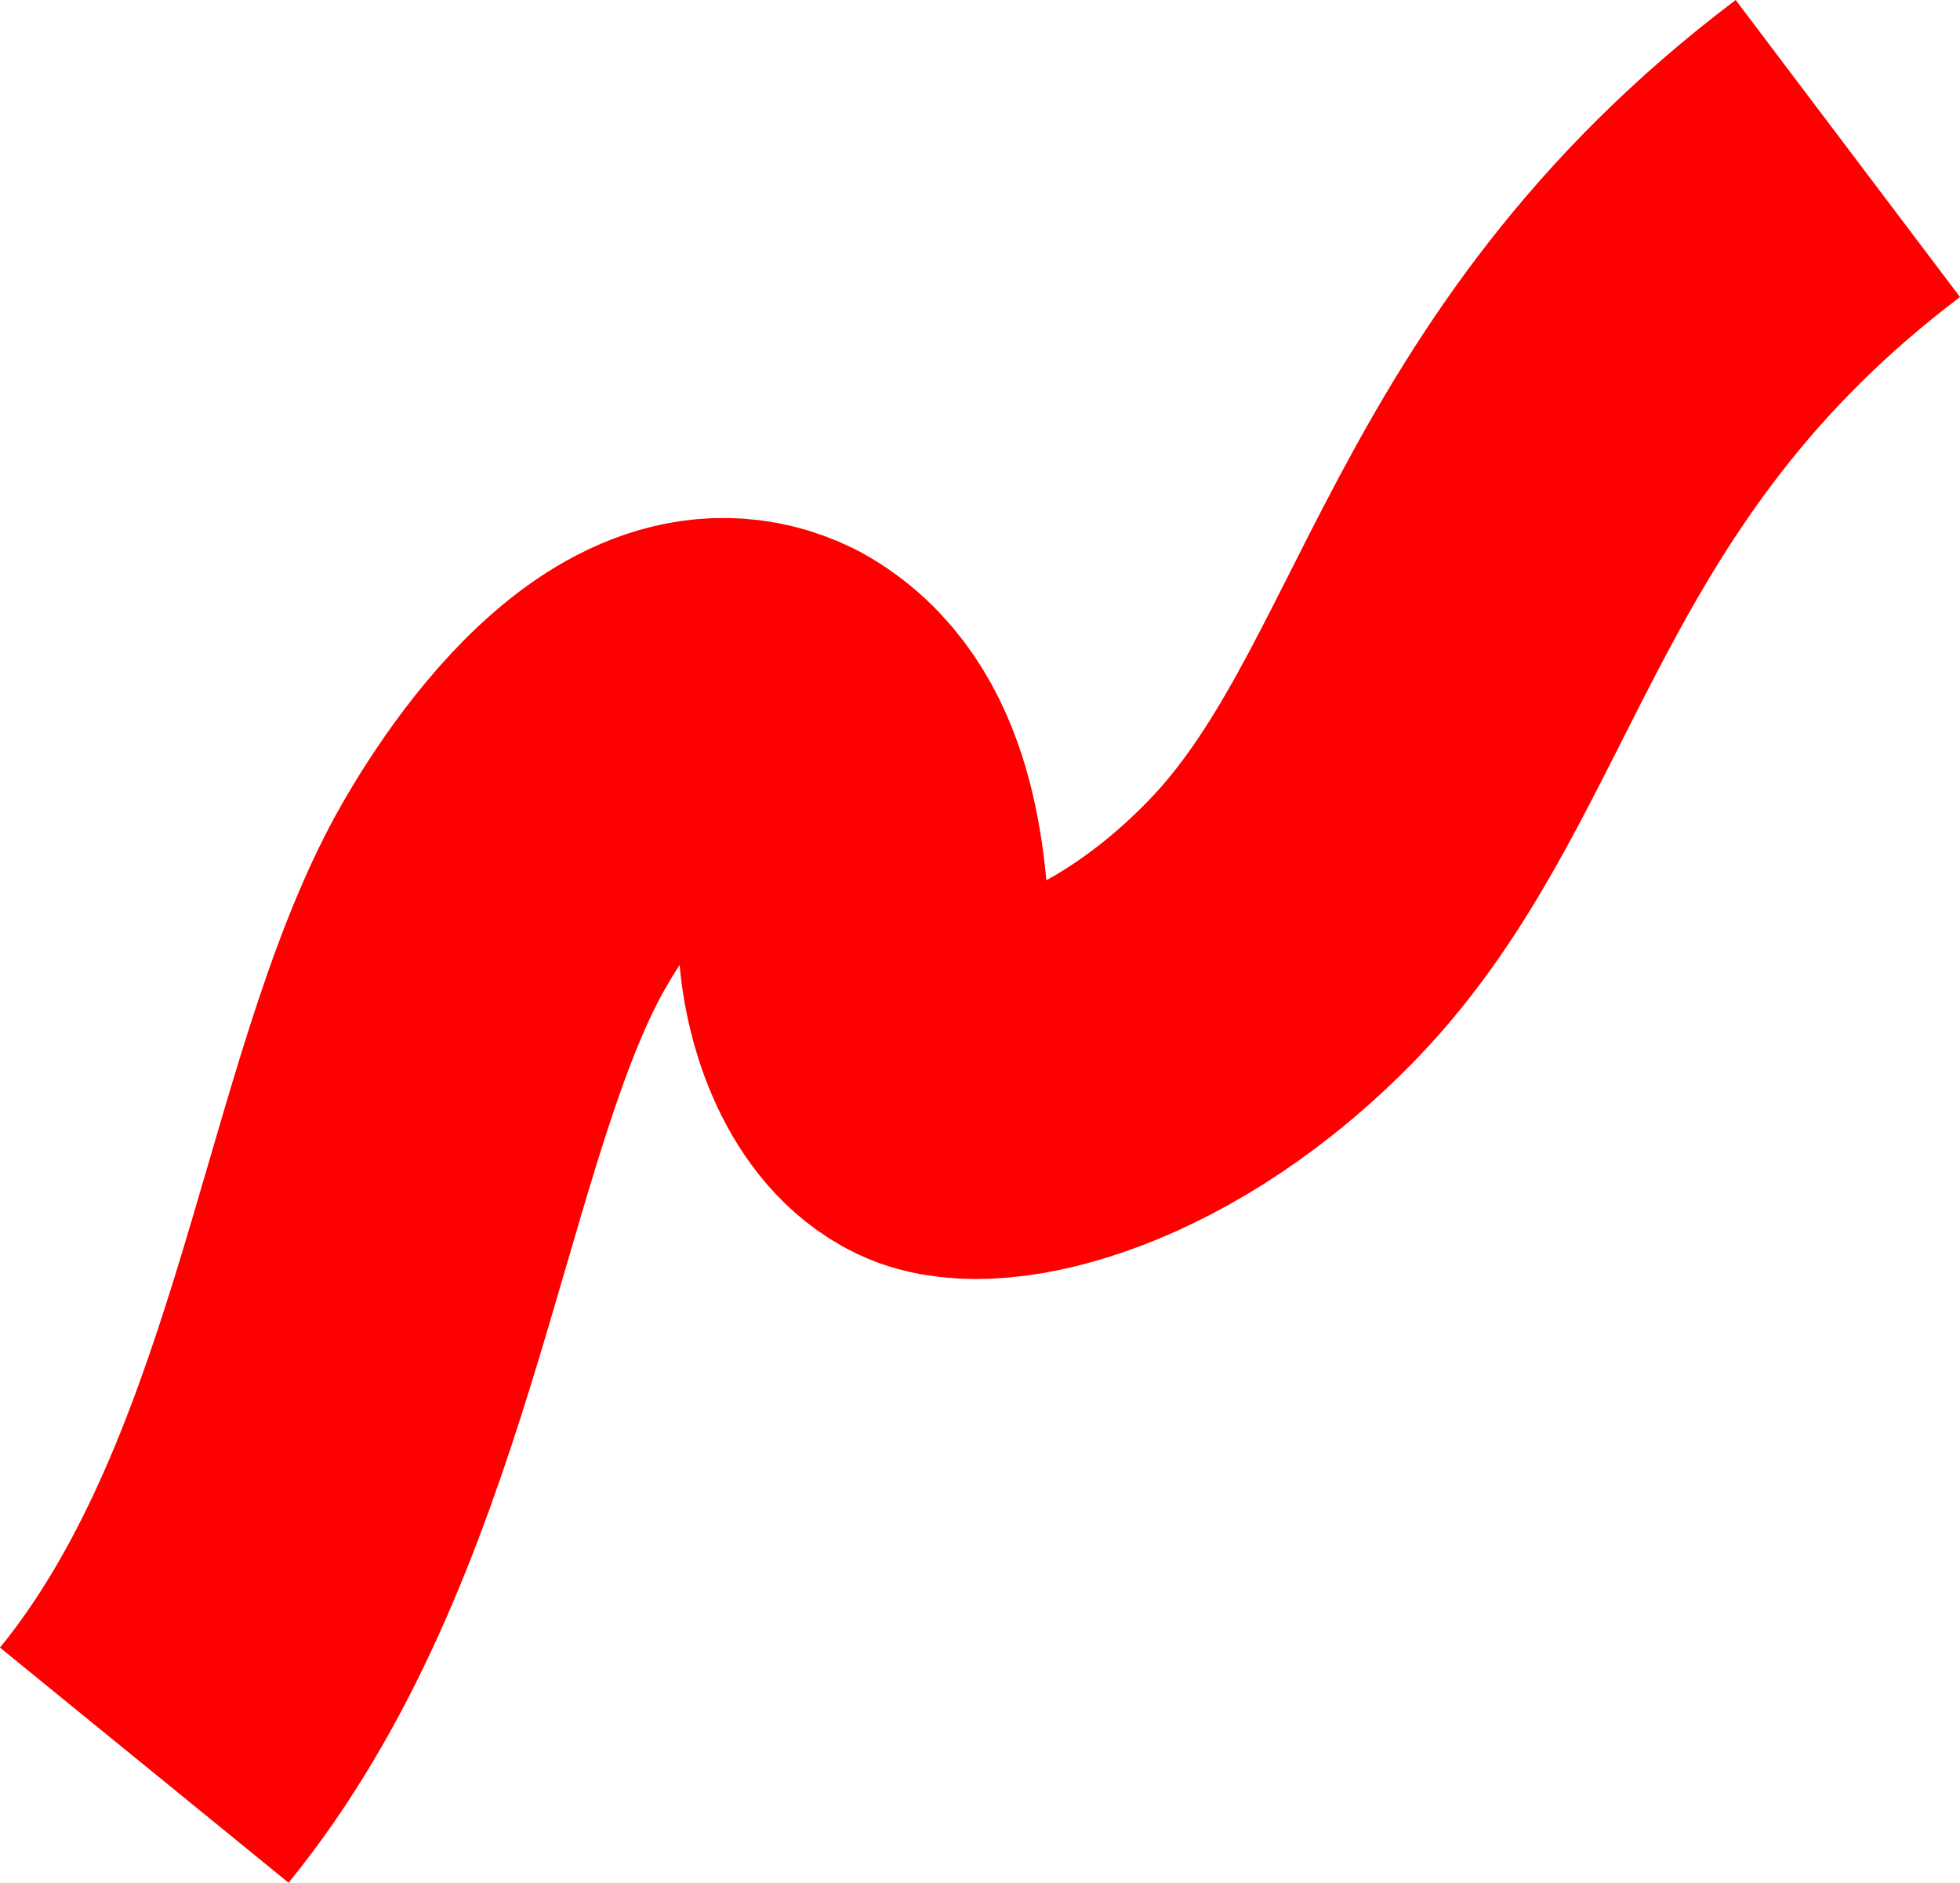
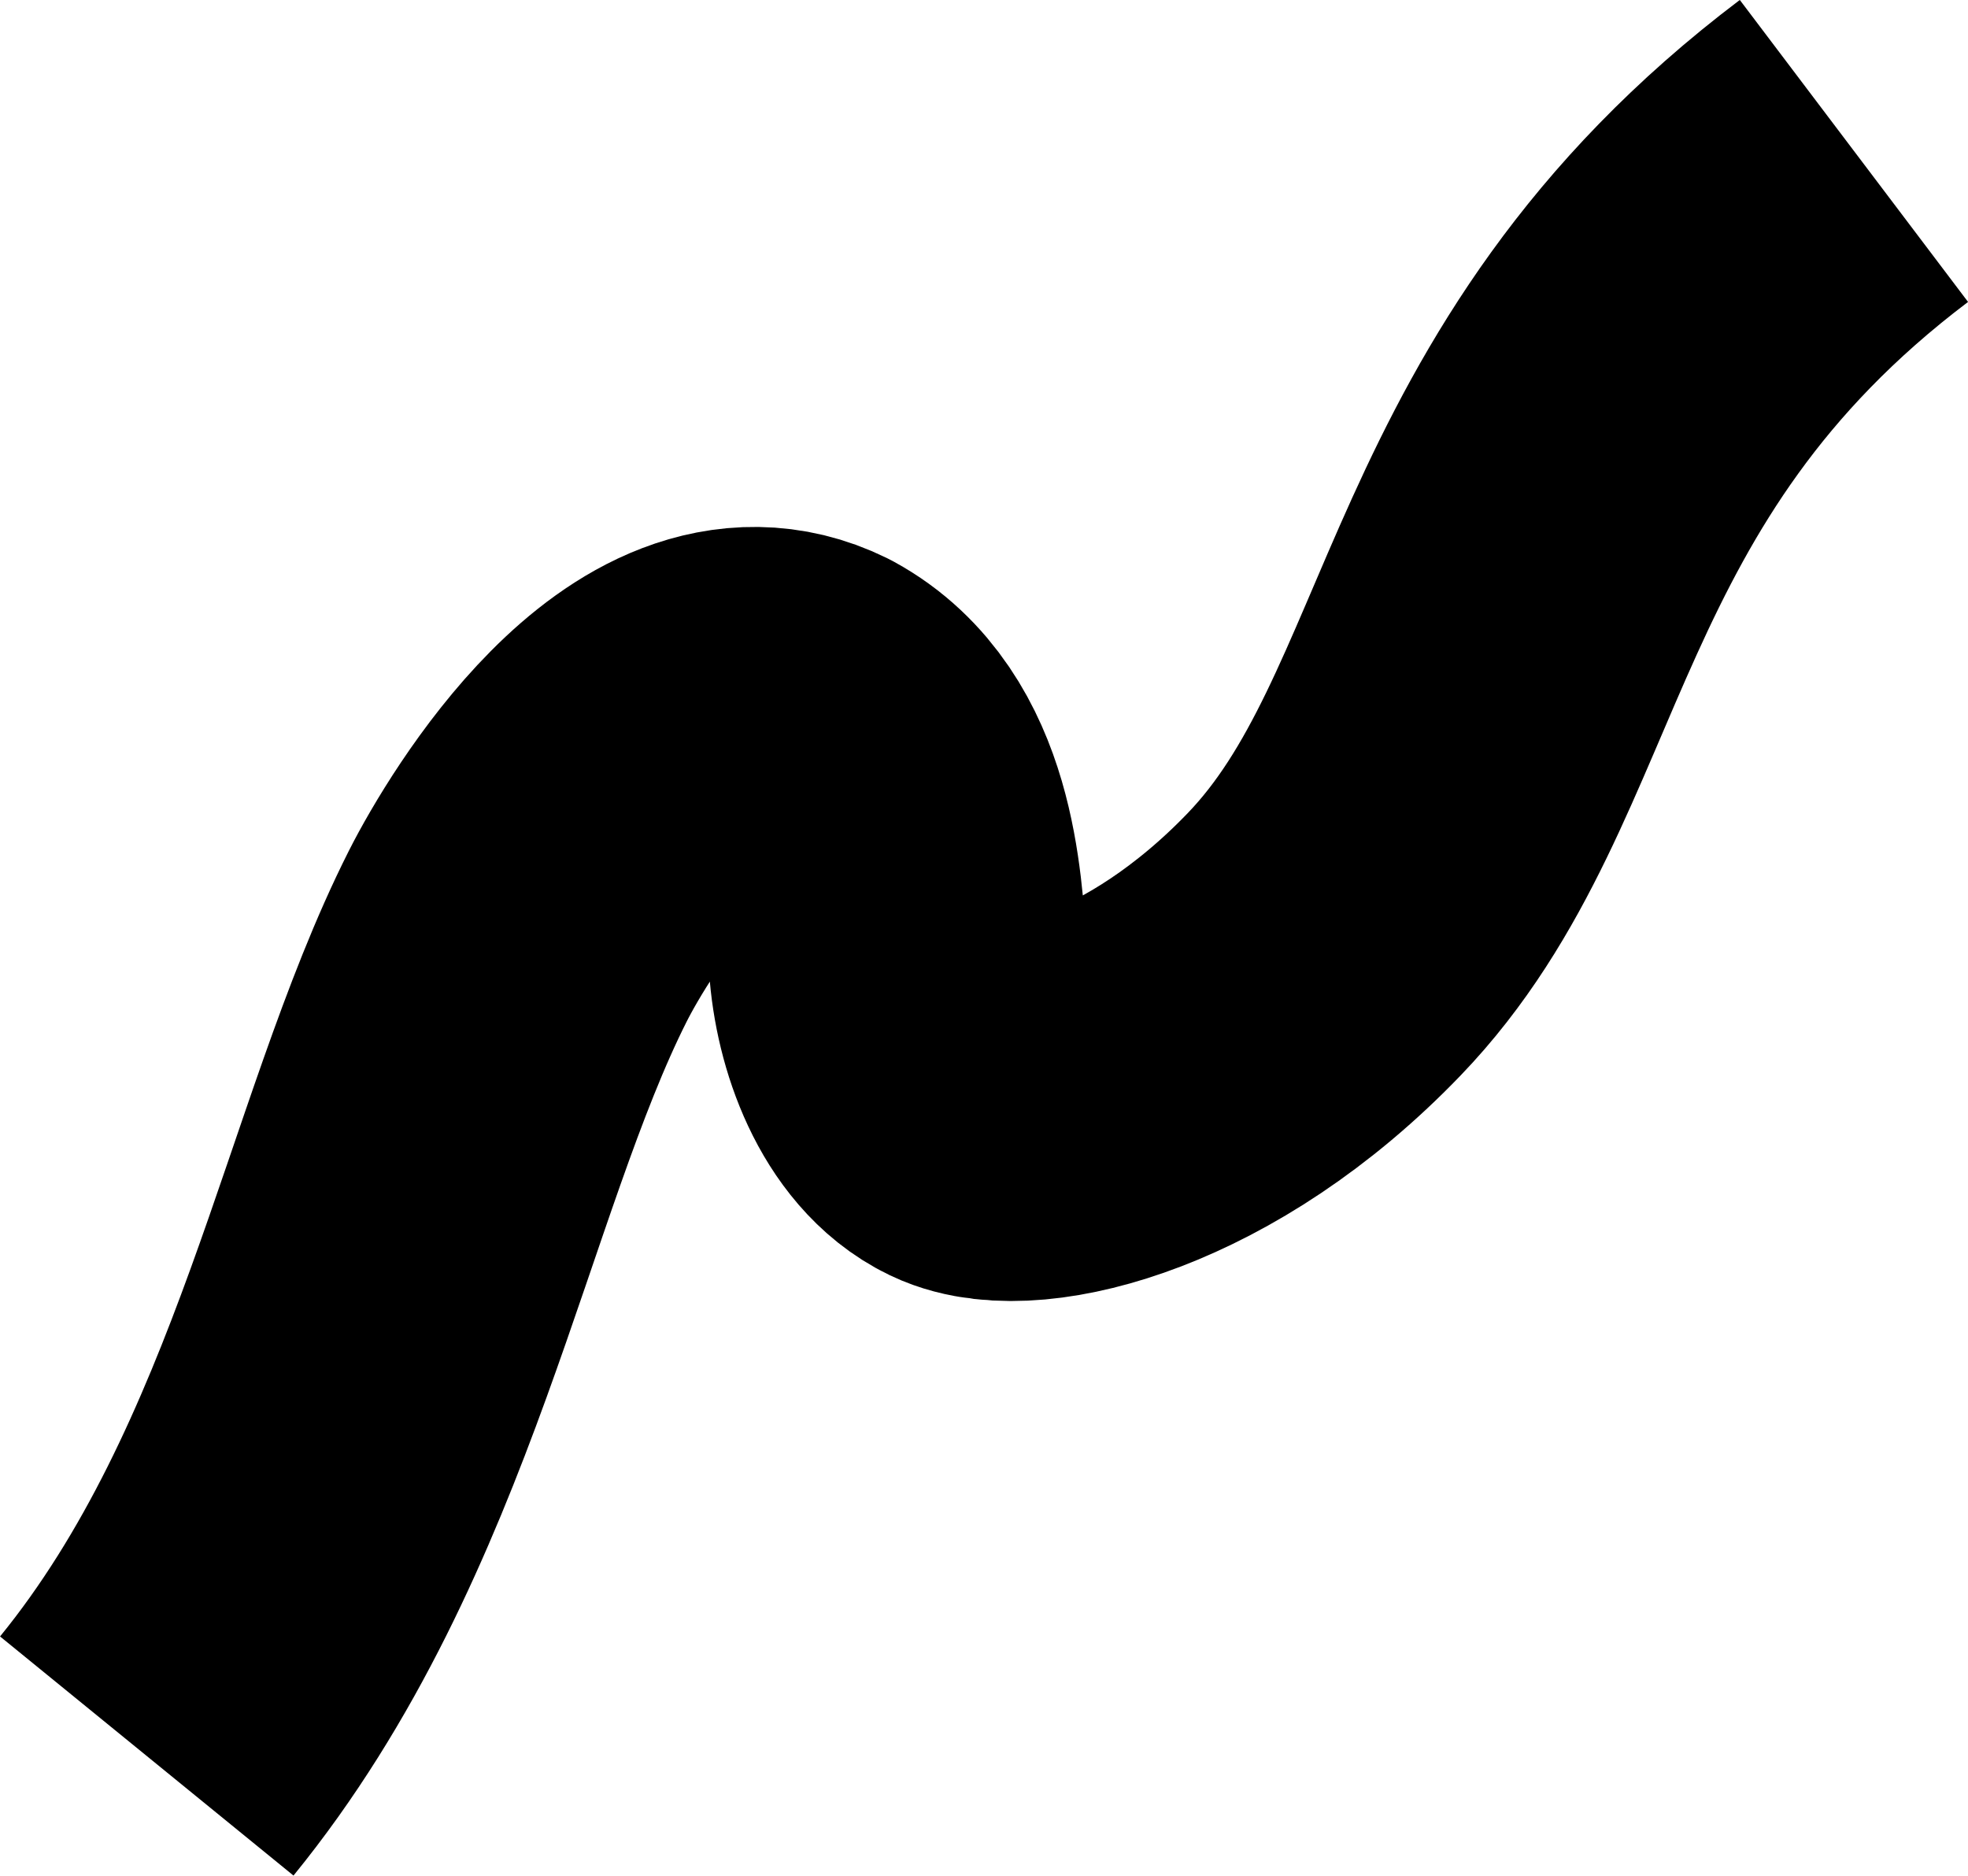
- <svg xmlns="http://www.w3.org/2000/svg" viewBox="0 0 1053.07 1011.63">
+ <svg xmlns="http://www.w3.org/2000/svg" viewBox="0 0 1039.84 990.92">
  <defs>
-     <style>.cls-1{fill:none;stroke:red;stroke-linejoin:round;stroke-width:200px;}</style>
+     <style>.cls-1{fill:none;stroke:#000;stroke-linejoin:round;stroke-width:200px;}</style>
  </defs>
  <g id="레이어_2" data-name="레이어 2">
-     <g id="레이어_6" data-name="레이어 6">
-       <path class="cls-1" d="M77.52,948.47c110-135,127-337,186.08-453.93,17.32-34.28,83.92-143.07,150.92-110.07,44,24,47.6,84.77,50,122,2,31,15.42,65.64,39,77,27,13,110.31-5.68,186.29-84.67,101-105,111-274,303-419" />
+     <g id="SHAPE">
+       <path id="LOGO_Shape" class="cls-1" d="M77.55,927.78c110-135,137-316.13,196-433.1,17.32-34.29,83.9-143.13,150.88-110.12,44,24,47.58,84.81,50,122.05,2,31,15.41,65.67,39,77,27,13,110.27-5.68,186.23-84.7,101-105,88-274.1,279.91-419.16" />
    </g>
  </g>
</svg>
